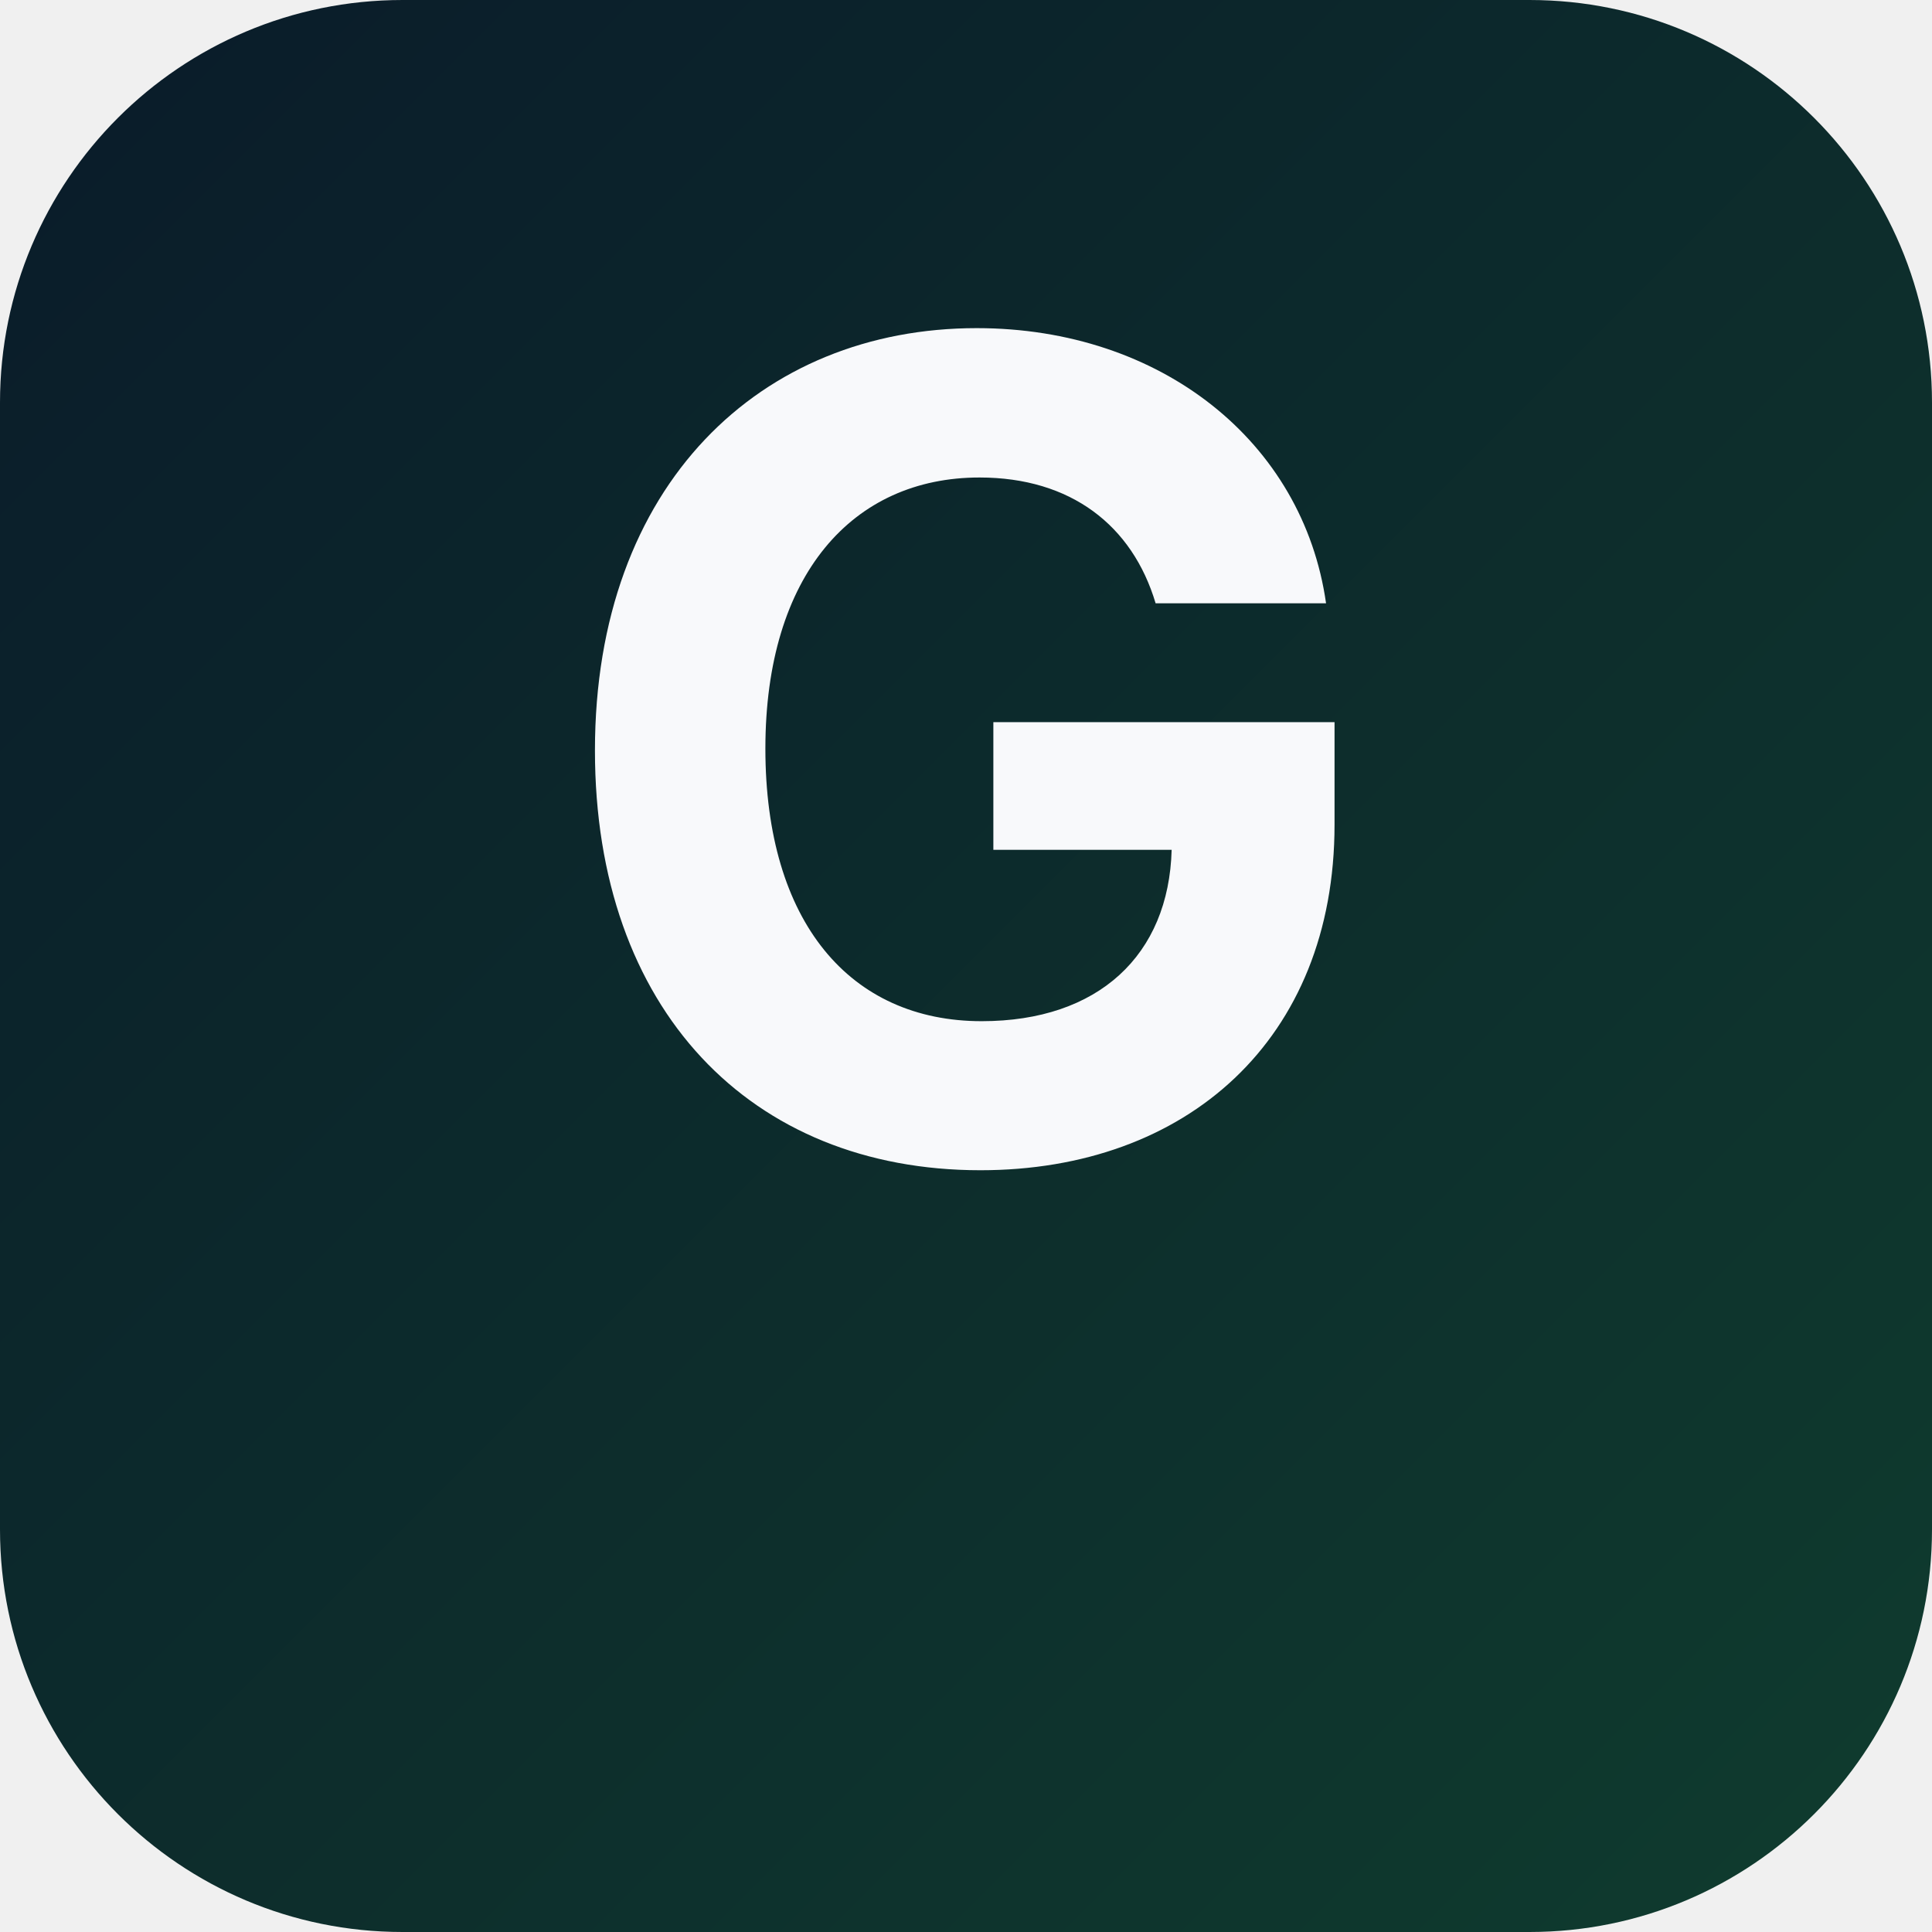
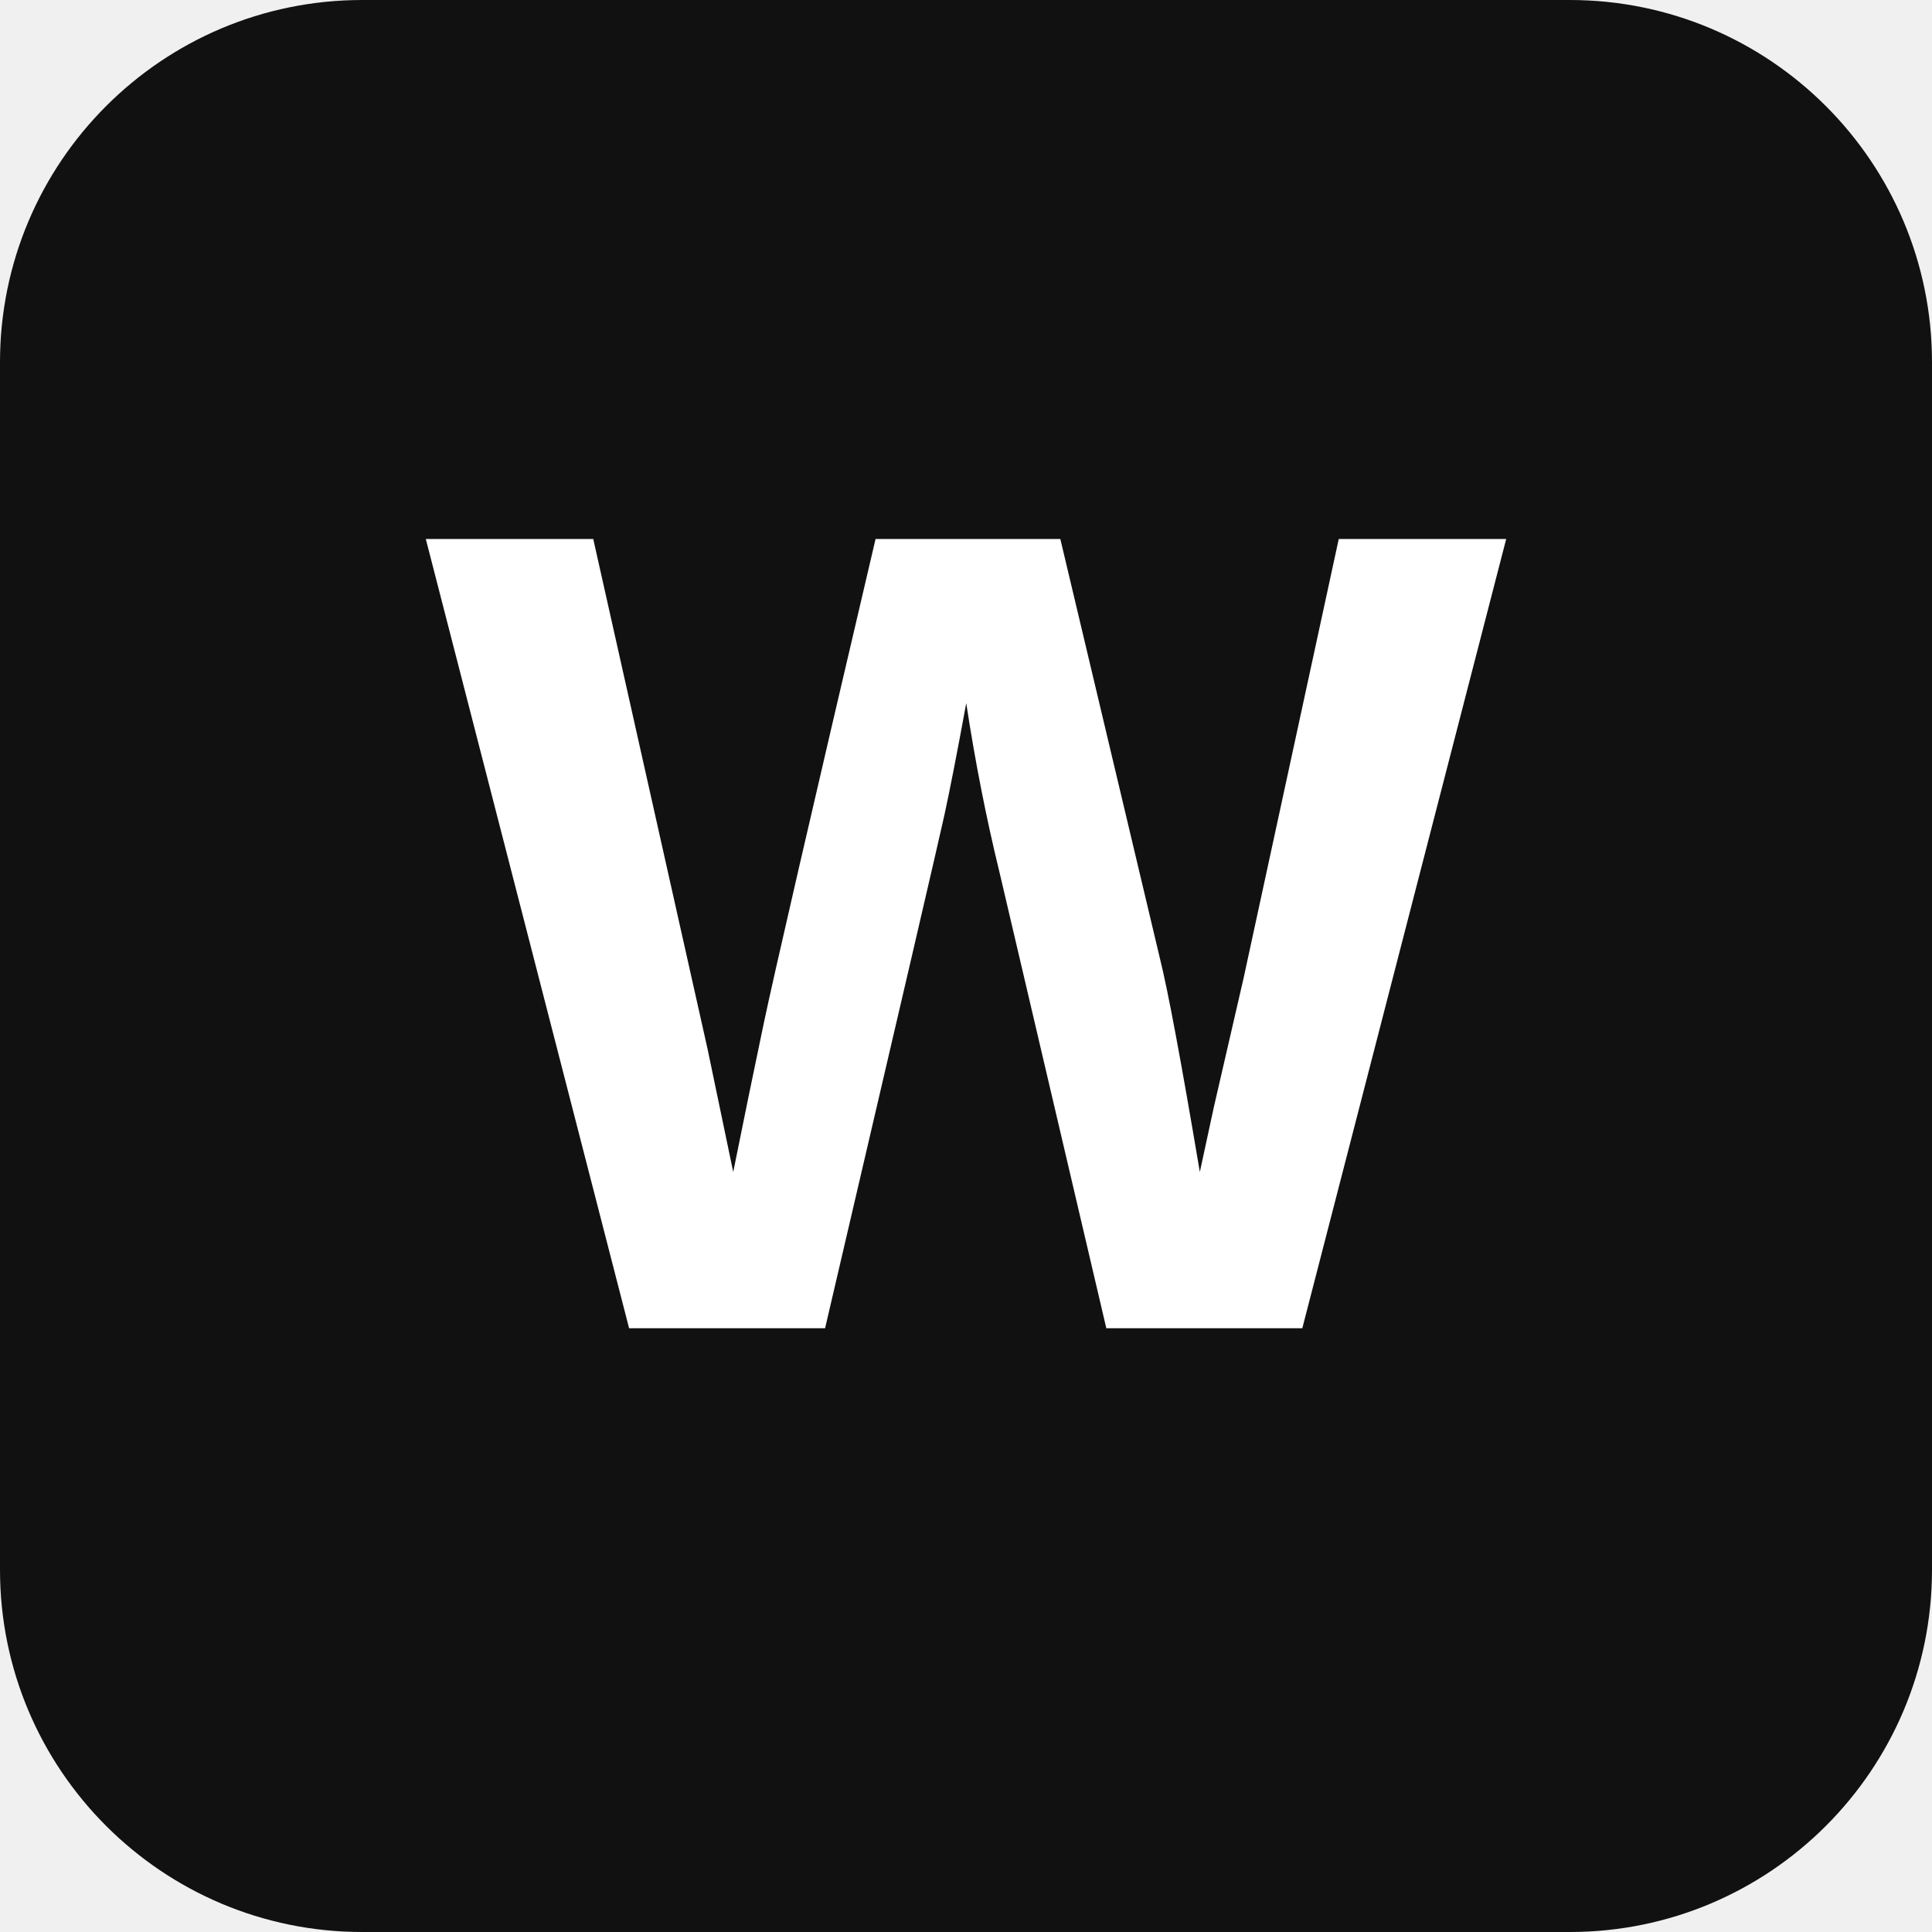
- <svg xmlns="http://www.w3.org/2000/svg" viewBox="0 0 96 96" role="img" aria-label="Googleklar logo">
-   <defs>
-     <linearGradient id="g" x1="0%" y1="0%" x2="100%" y2="100%">
-       <stop offset="0%" stop-color="#0a1b2a" />
-       <stop offset="100%" stop-color="#0f3c2e" />
-     </linearGradient>
-   </defs>
-   <rect width="96" height="96" rx="20" fill="url(#g)" />
-   <text x="50%" y="60%" text-anchor="middle" fill="#f8f9fb" font-family="Inter, system-ui, -apple-system, sans-serif" font-size="56" font-weight="700">G</text>
+ <svg xmlns="http://www.w3.org/2000/svg" width="256" height="256" viewBox="0 0 256 256" role="img" aria-label="W">
+   <rect width="256" height="256" rx="48" fill="#111111" />
+   <text x="128" y="176" text-anchor="middle" font-family="IBM Plex Sans, system-ui, Arial, sans-serif" font-size="152" font-weight="900" letter-spacing="-1.2" fill="#FFFFFF">
+     W
+   </text>
</svg>
